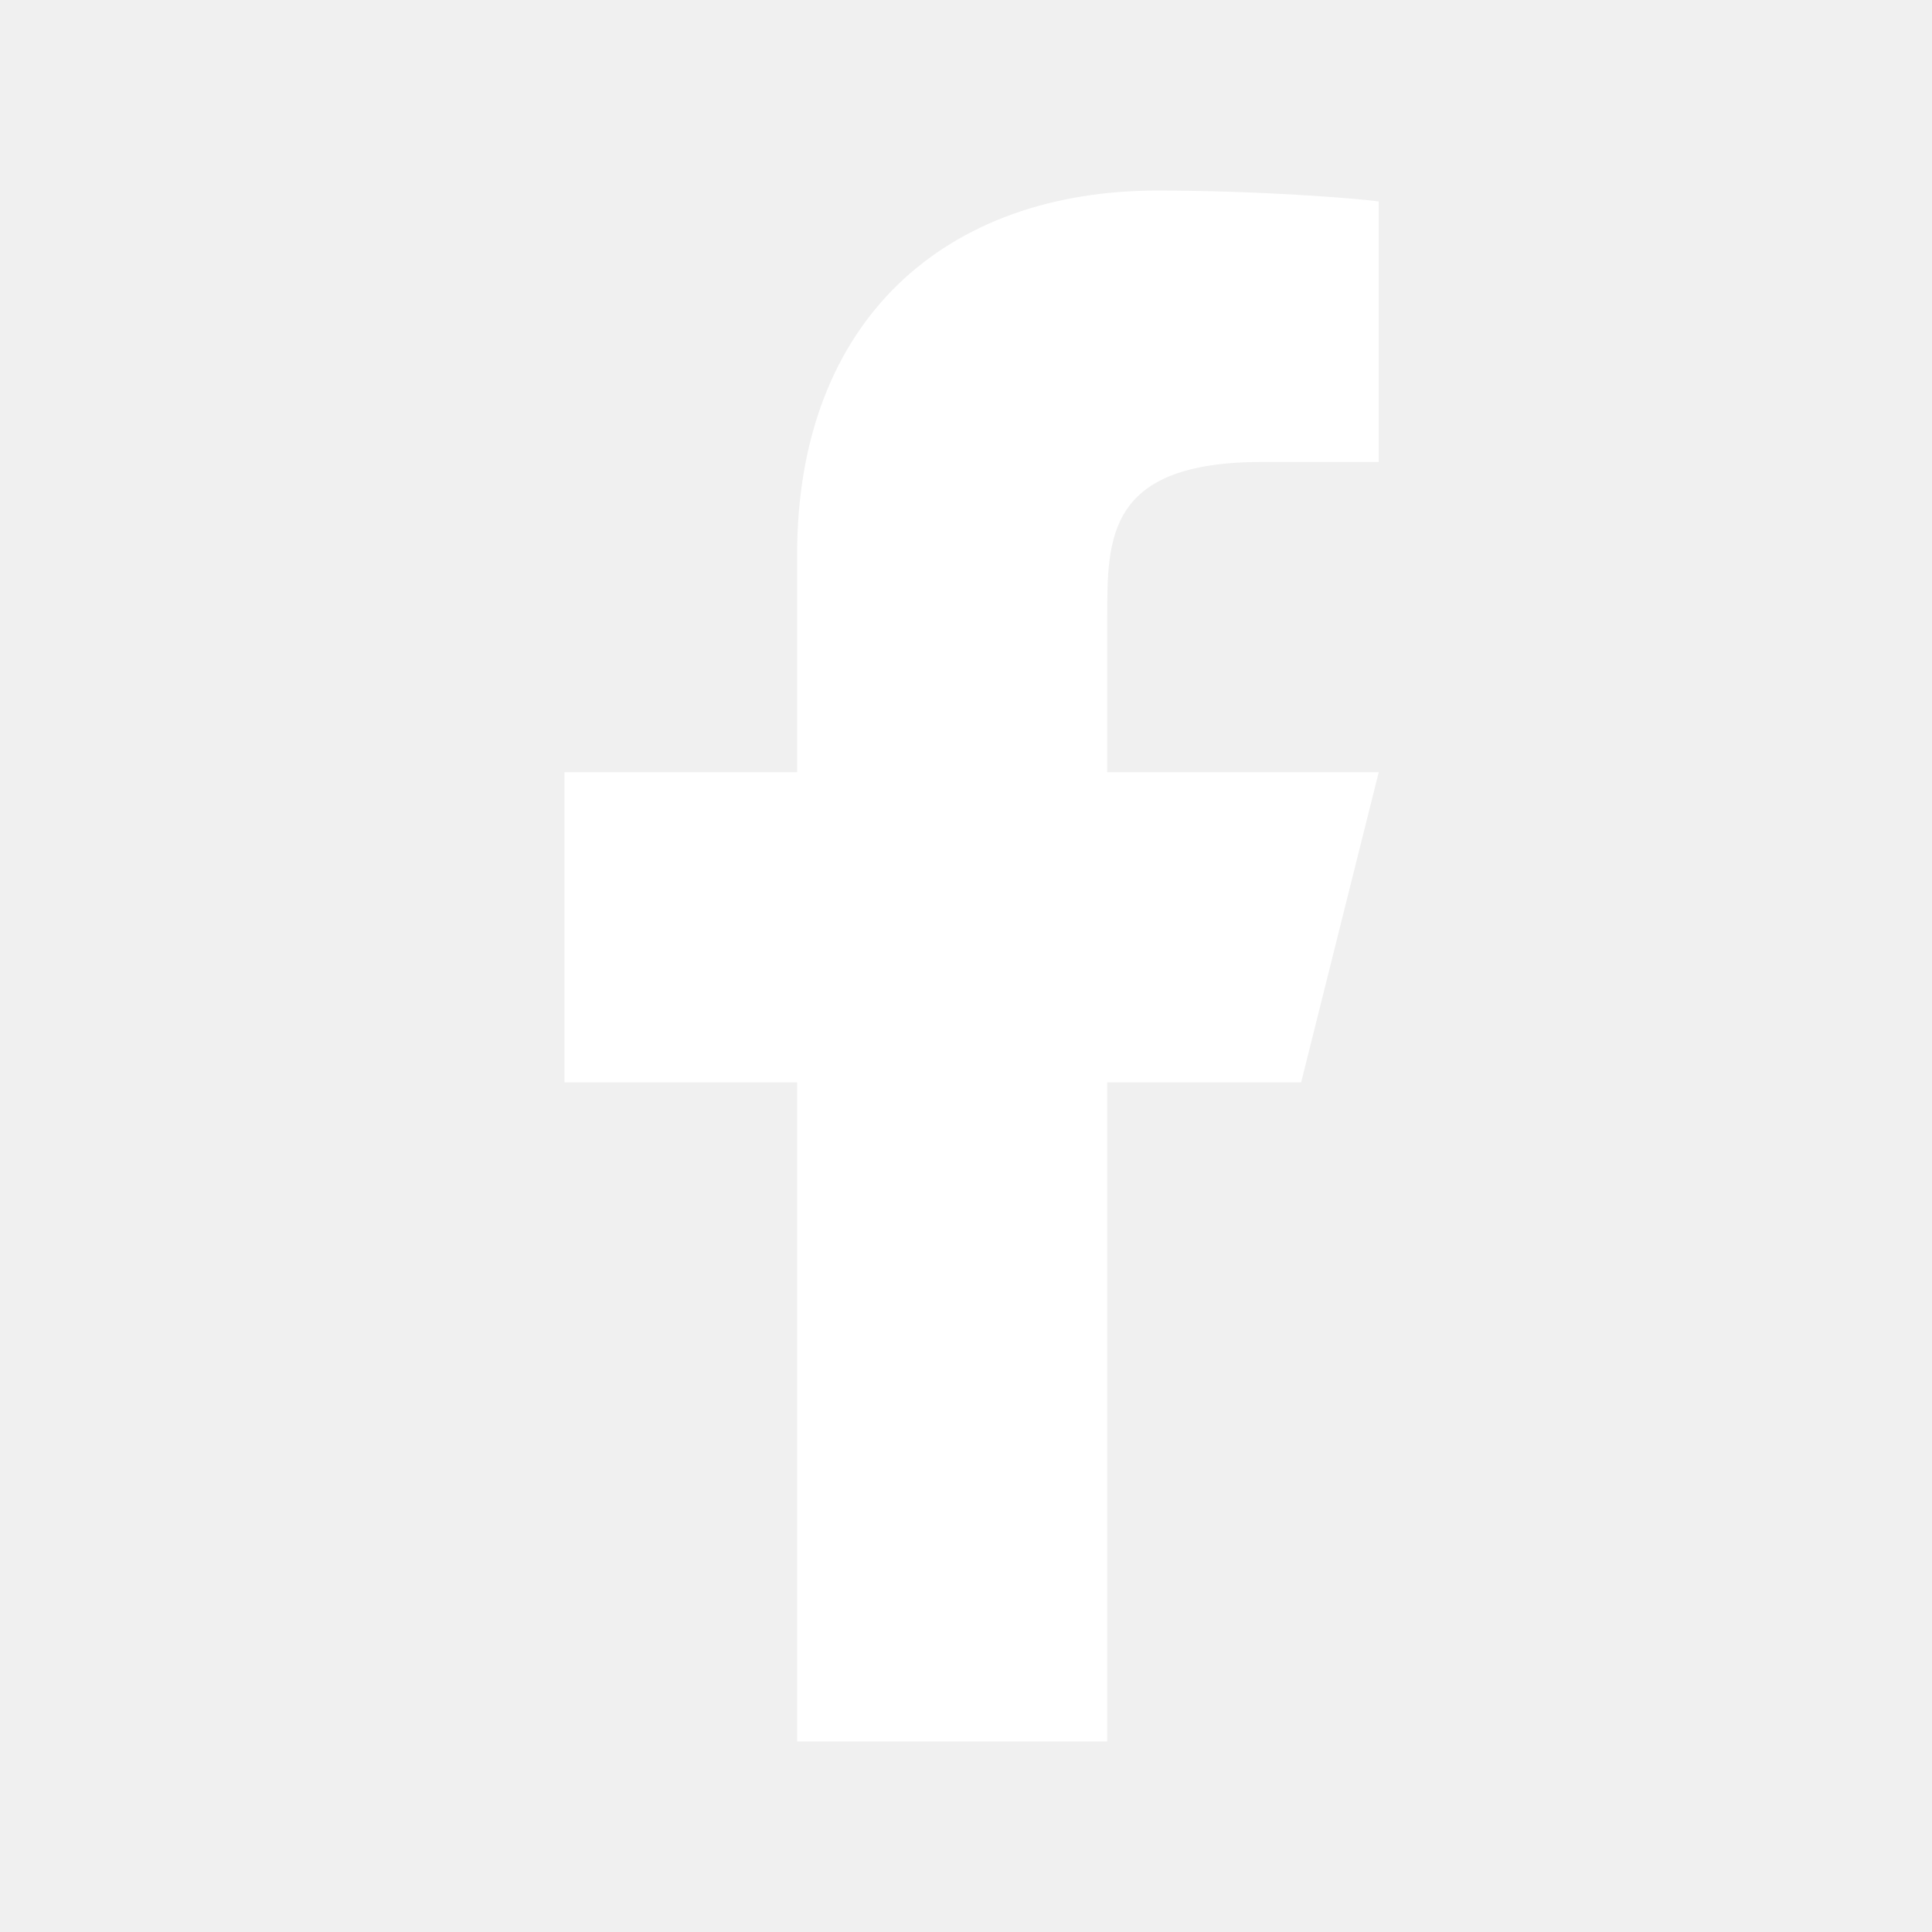
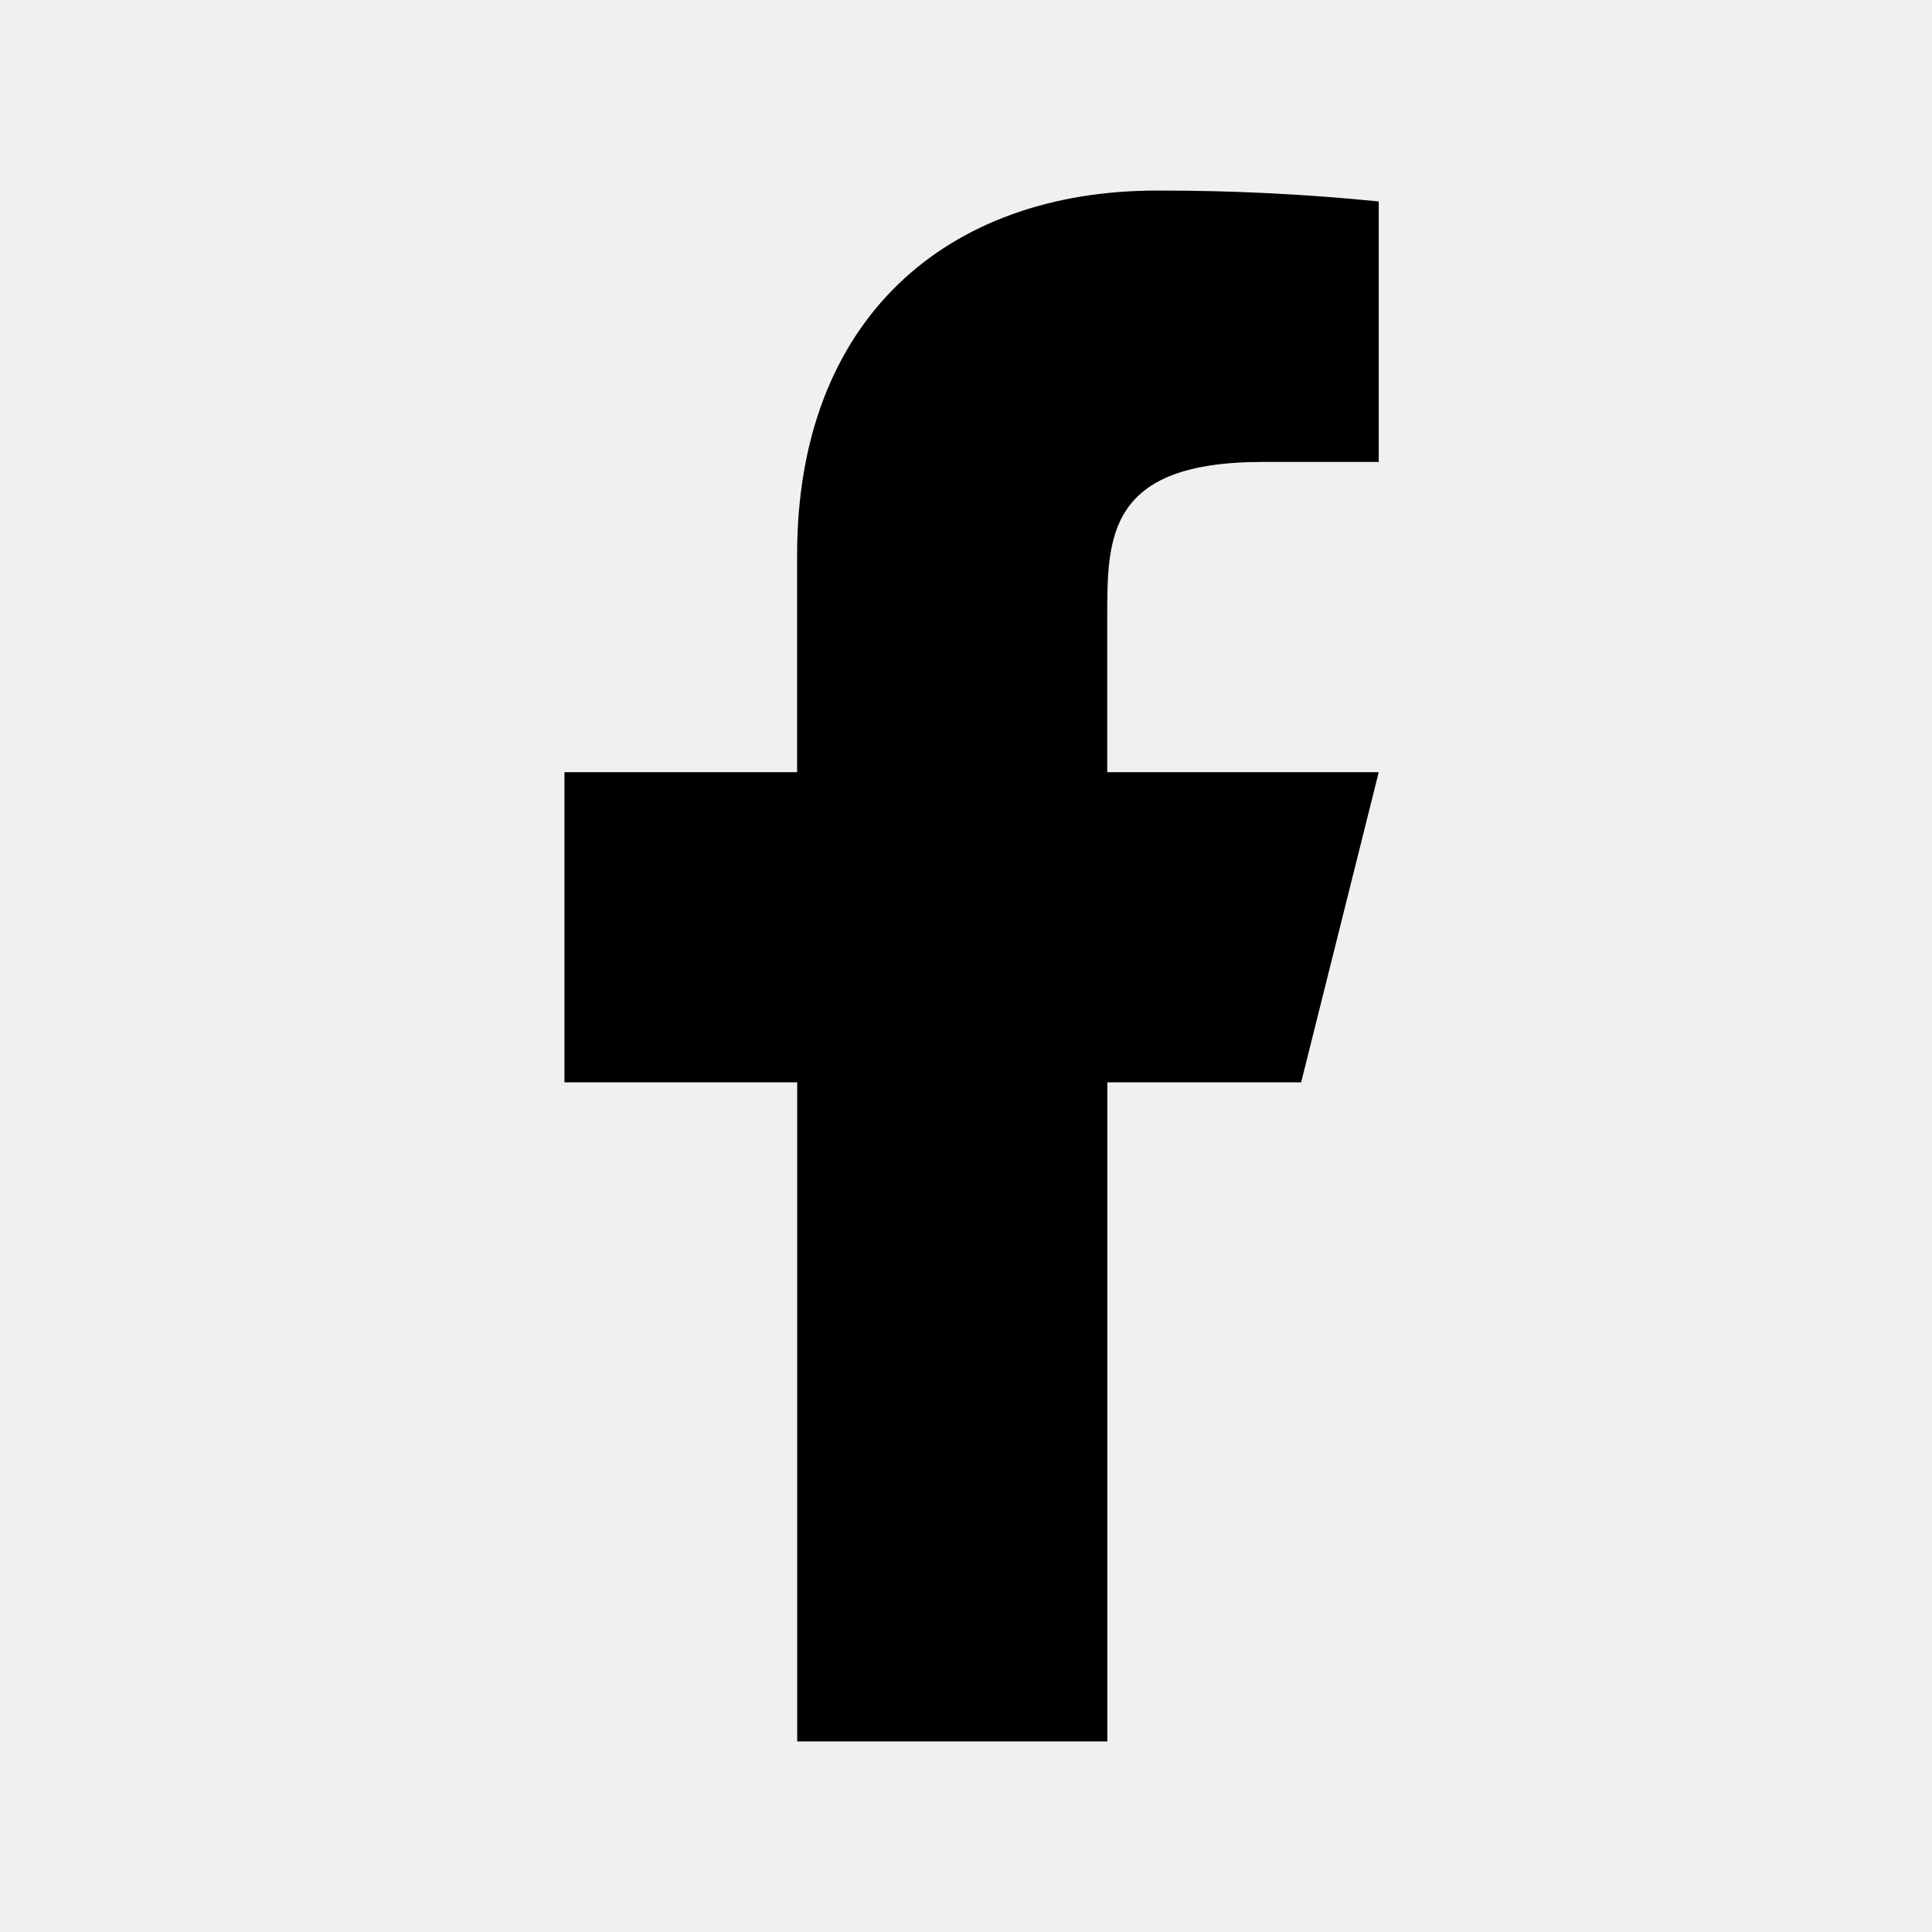
- <svg xmlns="http://www.w3.org/2000/svg" width="19" height="19" viewBox="0 0 19 19" fill="none">
-   <g id="ri:facebook-fill">
-     <path id="Vector" d="M10.889 10.644H12.796L13.559 7.594H10.889V6.068C10.889 5.283 10.889 4.543 12.415 4.543H13.559V1.981C13.31 1.948 12.371 1.874 11.38 1.874C9.309 1.874 7.839 3.138 7.839 5.458V7.594H5.551V10.644H7.839V17.126H10.889V10.644Z" fill="white" />
-   </g>
+ <svg xmlns="http://www.w3.org/2000/svg" fill="none" viewBox="0 0 19 19">
+   <path fill="currentColor" d="M10.89 10.644h1.906l.763-3.05h-2.67V6.068c0-.785 0-1.525 1.526-1.525h1.144V1.981a21.48 21.48 0 0 0-2.18-.107c-2.07 0-3.54 1.264-3.54 3.584v2.136H5.551v3.05H7.84v6.482h3.05v-6.482Z" />
</svg>
